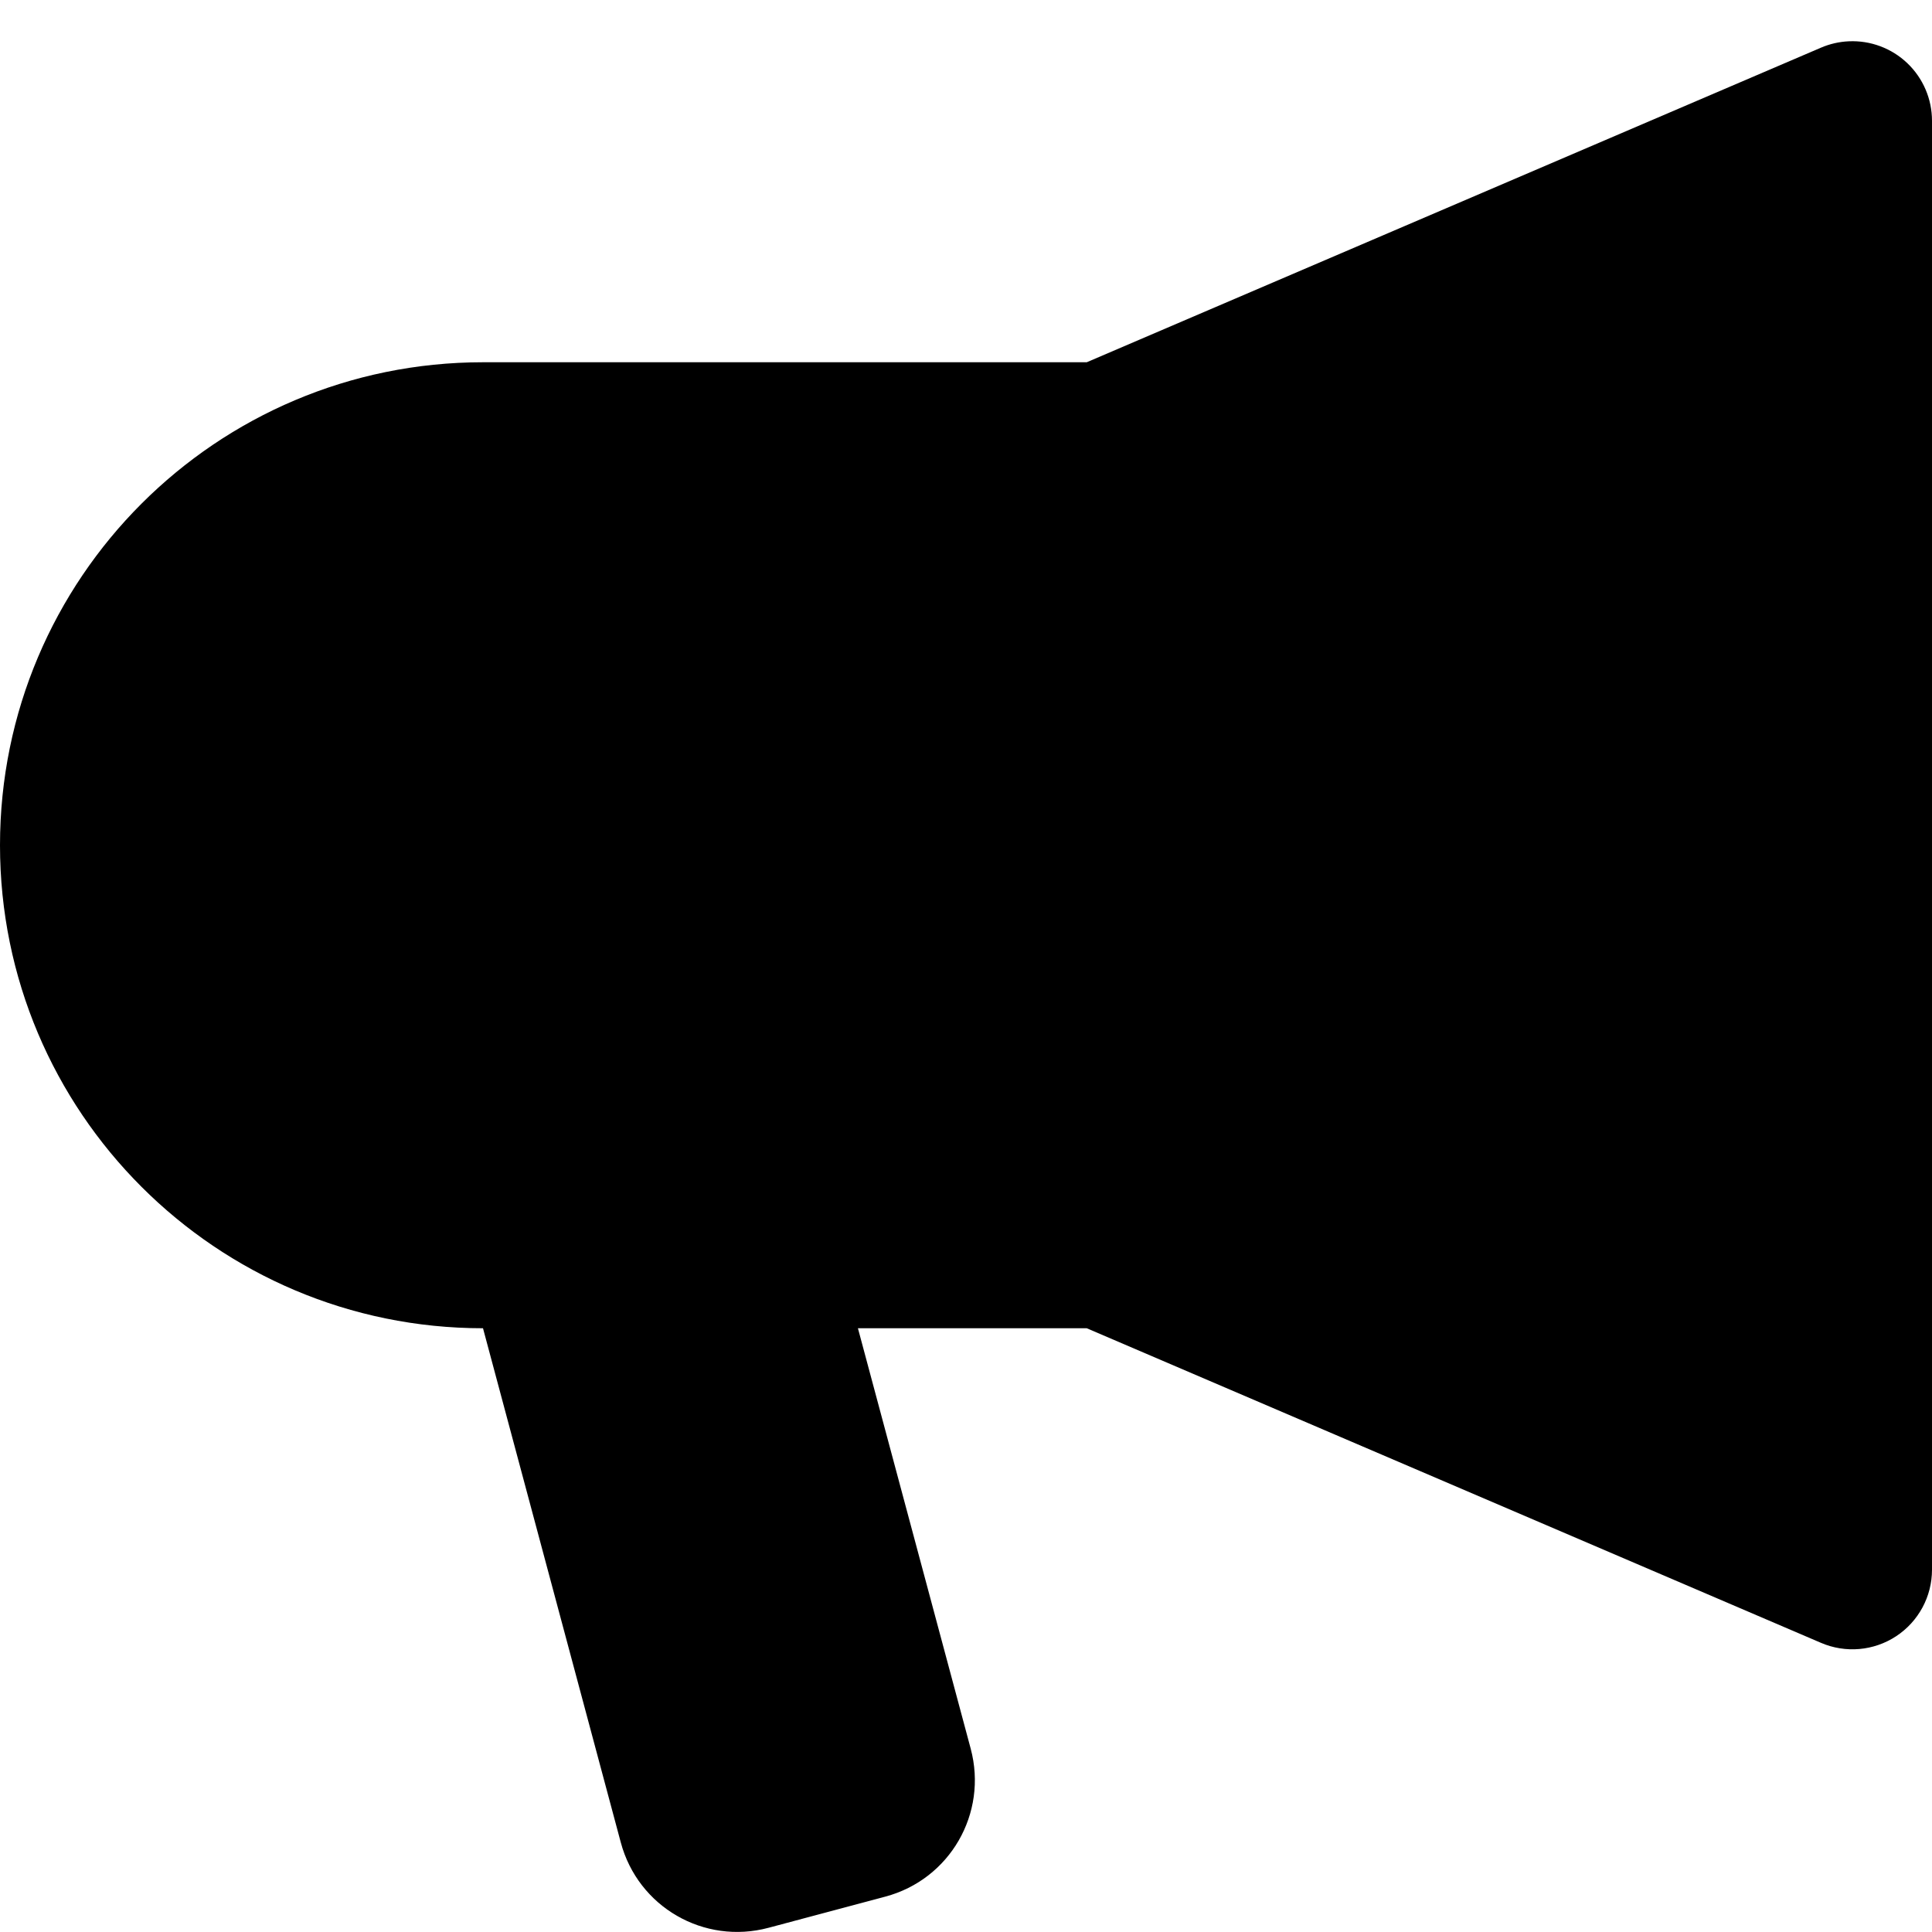
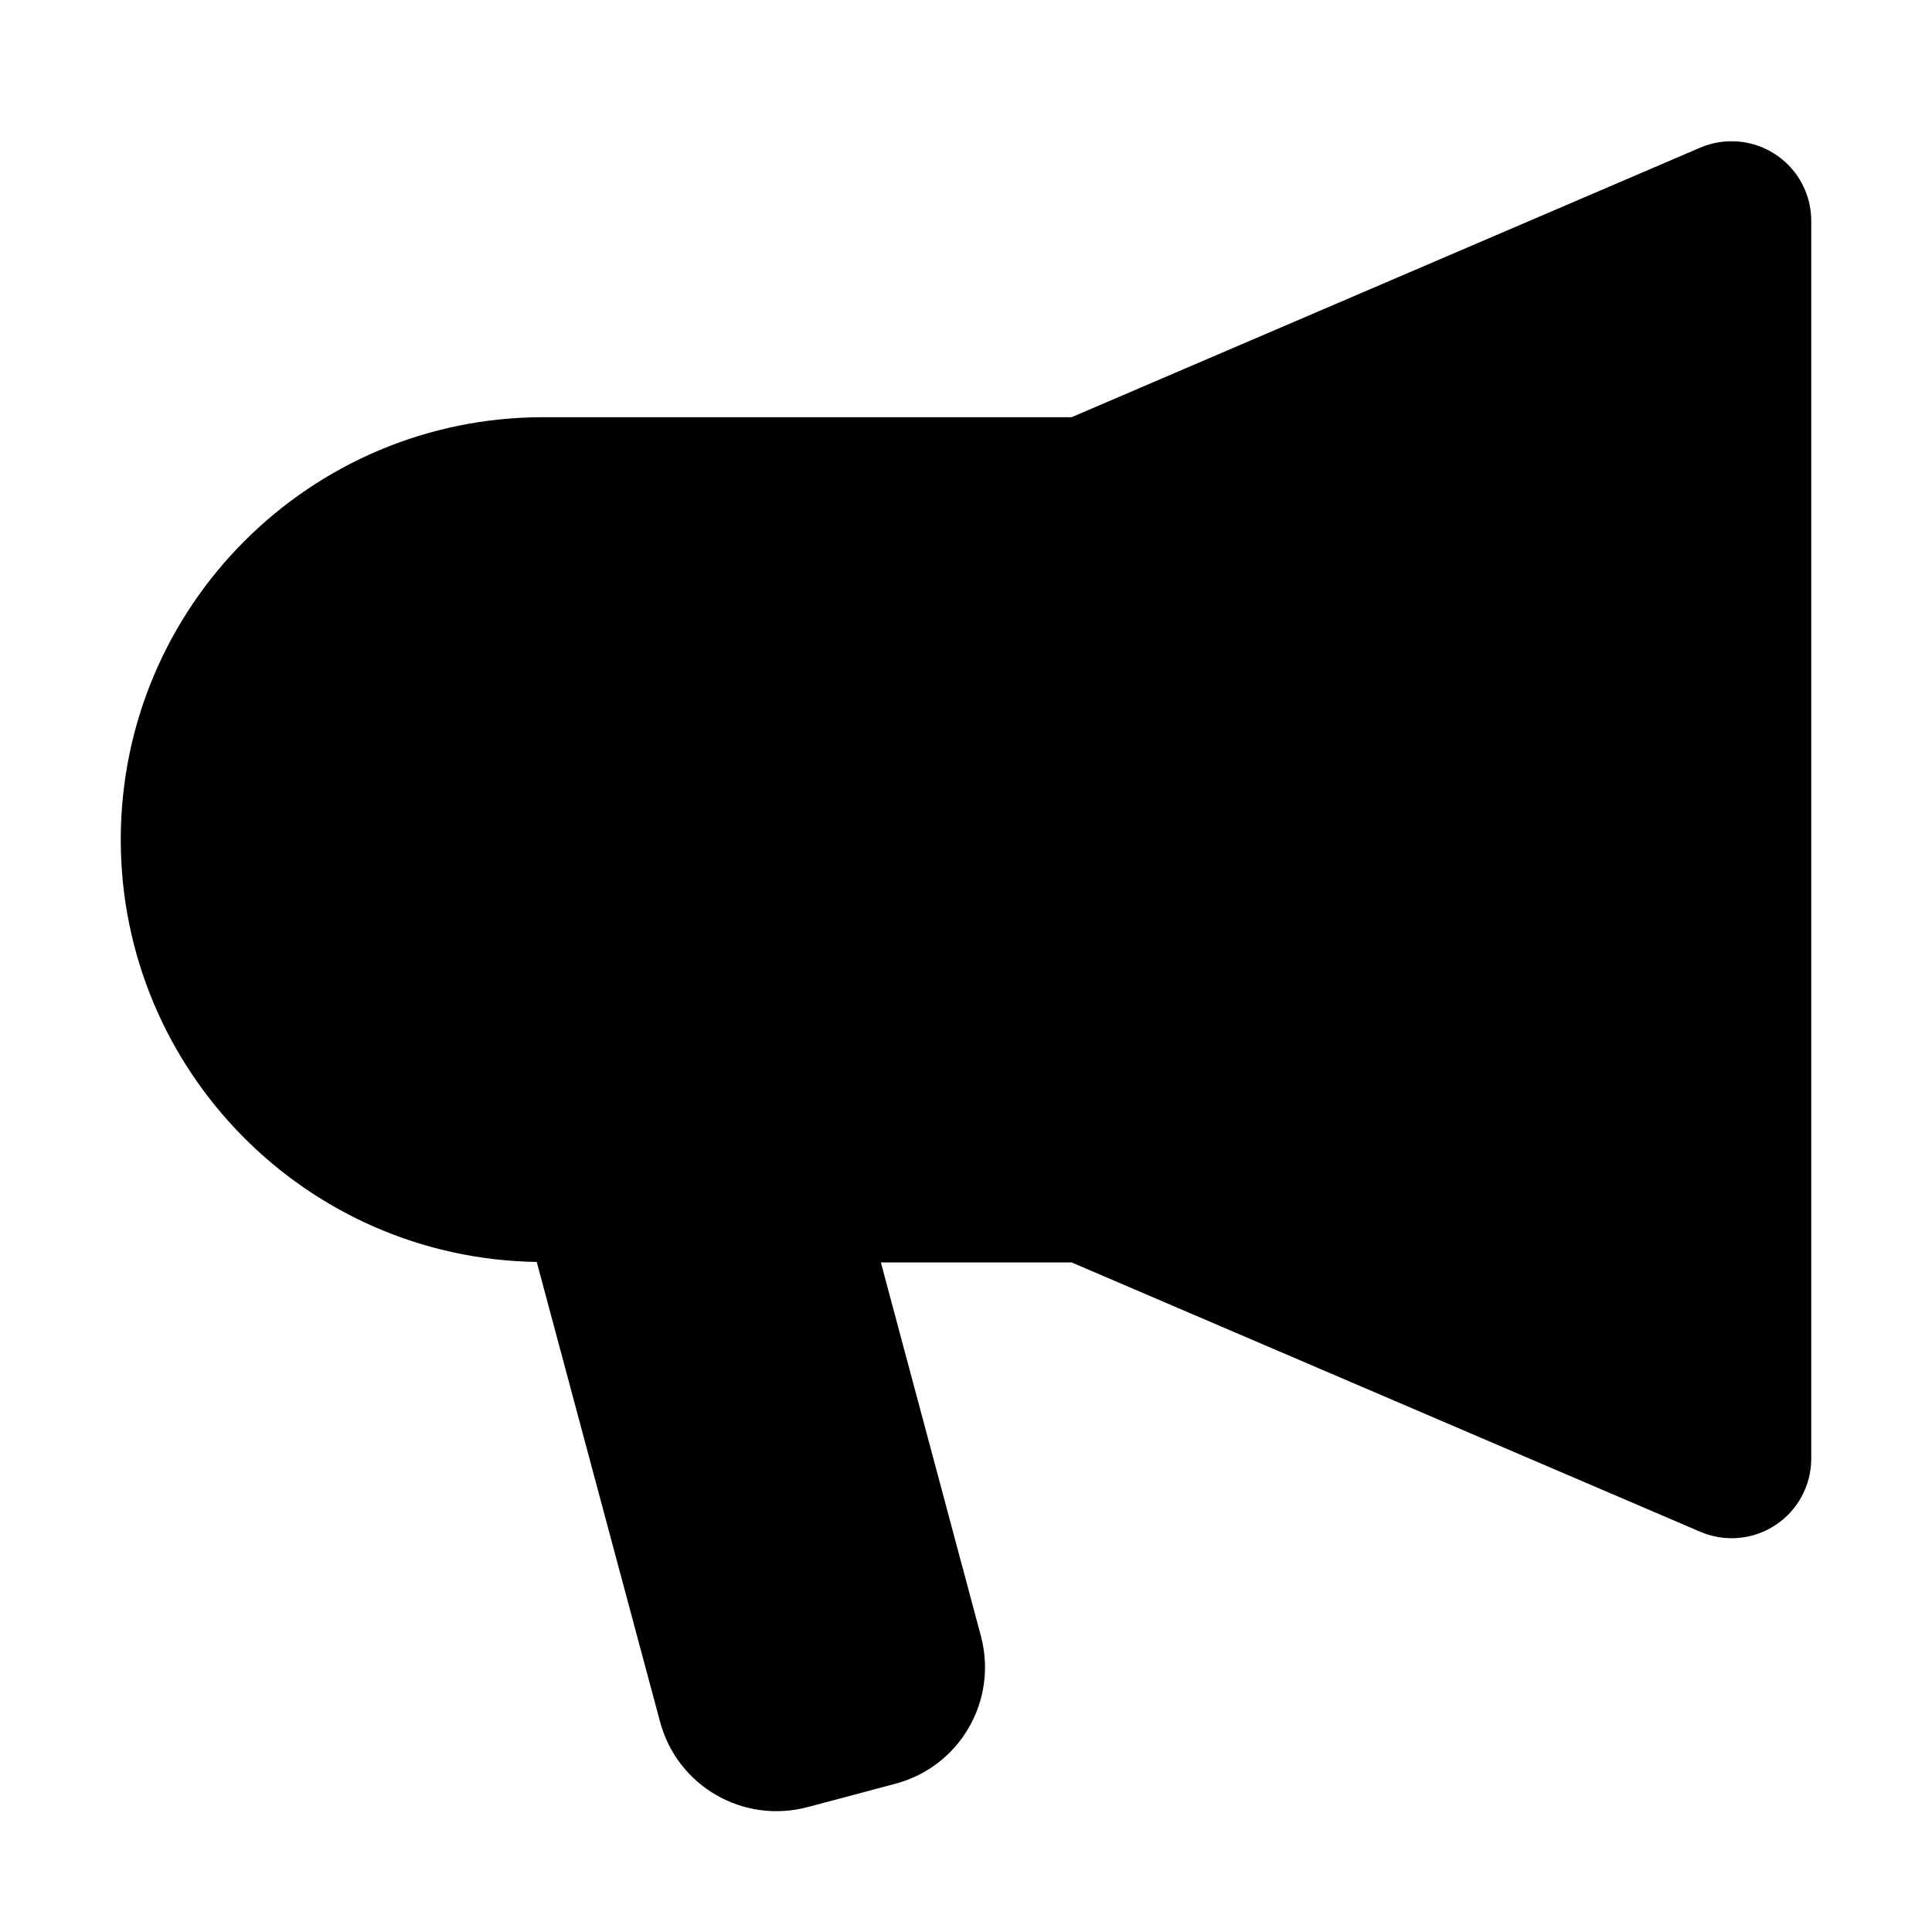
- <svg xmlns="http://www.w3.org/2000/svg" id="SVGRoot" version="1.1" viewBox="0 0 16.0 16.0" height="16.0px" width="16.0px">
+ <svg xmlns="http://www.w3.org/2000/svg" width="16.0px" height="16.0px" viewBox="0 0 16.0 16.0" version="1.1" id="SVGRoot">
  <defs id="defs6696" />
-   <g id="g108074" style="display:inline">
-     <g transform="translate(26.25,-8.8125)" style="display:none" id="g108062">
-       <path id="path108060" d="M 2,2 V 3 H 1 v 8 h 1 v 2 h 1 v 1 h 2 v -4 h 6 v 4 h 2 v -1 h 1 v -2 h 1 V 3 H 14 V 2 H 10 V 3 H 6 V 2 Z M 3,4 H 4 V 5 H 5 V 6 H 4 V 7 H 3 V 6 H 2 V 5 h 1 z m 9,0 h 1 v 1 h 1 V 6 H 13 V 7 H 12 V 6 H 11 V 5 h 1 z m 0,1 v 1 h 1 V 5 Z M 6,7 H 7 V 8 H 6 Z m 3,0 h 1 V 8 H 9 Z" style="color:#000000;display:inline;overflow:visible;visibility:visible;fill:#000000;fill-opacity:1;fill-rule:nonzero;stroke:none;stroke-width:8;marker:none;enable-background:accumulate" />
+   <g style="display:inline" id="g108074">
+     <g id="g108062" style="display:none" transform="translate(26.25,-8.8125)">
+       <path style="color:#000000;display:inline;overflow:visible;visibility:visible;fill:#000000;fill-opacity:1;fill-rule:nonzero;stroke:none;stroke-width:8;marker:none;enable-background:accumulate" d="M 2,2 V 3 H 1 v 8 h 1 v 2 h 1 v 1 h 2 v -4 h 6 v 4 h 2 v -1 h 1 v -2 h 1 V 3 H 14 V 2 H 10 V 3 H 6 V 2 Z M 3,4 H 4 V 5 H 5 V 6 H 4 V 7 H 3 V 6 H 2 V 5 h 1 z m 9,0 h 1 v 1 h 1 V 6 H 13 V 7 H 12 V 6 H 11 V 5 h 1 z m 0,1 v 1 h 1 V 5 Z M 6,7 H 7 V 8 H 6 Z m 3,0 h 1 V 8 H 9 Z" id="path108060" />
    </g>
-     <path d="M 15.311 0.342 A 0.659 0.659 0 0 0 15.08 0.395 L 9 3 L 4 3 A 4 4 0 0 0 0 7 A 4 4 0 0 0 4 11 L 5.141 15.258 C 5.284 15.793 5.83 16.108 6.365 15.965 L 7.332 15.707 C 7.867 15.564 8.182 15.018 8.039 14.482 L 7.105 11 L 9 11 L 15.08 13.605 A 0.659 0.659 0 0 0 16 13 L 16 11 L 16 3 L 16 1 A 0.659 0.659 0 0 0 15.311 0.342 z " style="fill:#000000;stroke-width:1.5;stroke-linecap:round;stroke-linejoin:round;stop-color:#000000" id="rect108064" />
+     <path id="rect108064" style="fill:#000000;stroke-width:1.5;stroke-linecap:round;stroke-linejoin:round;stop-color:#000000" d="m 14.334,1.17 a 0.659,0.659 0 0 0 -0.254,0.053 L 8.875,3.455 H 4.5 a 3.5,3.5 0 0 0 -3.5,3.5 3.5,3.5 0 0 0 3.445,3.496 l 1.021,3.807 c 0.143,0.535 0.689,0.85 1.225,0.707 l 0.725,-0.193 c 0.535,-0.143 0.85,-0.689 0.707,-1.225 L 7.295,10.455 H 8.875 l 5.205,2.23 A 0.659,0.659 0 0 0 15,12.08 v -1.625 -7 -1.625 A 0.659,0.659 0 0 0 14.334,1.17 Z" />
  </g>
</svg>
